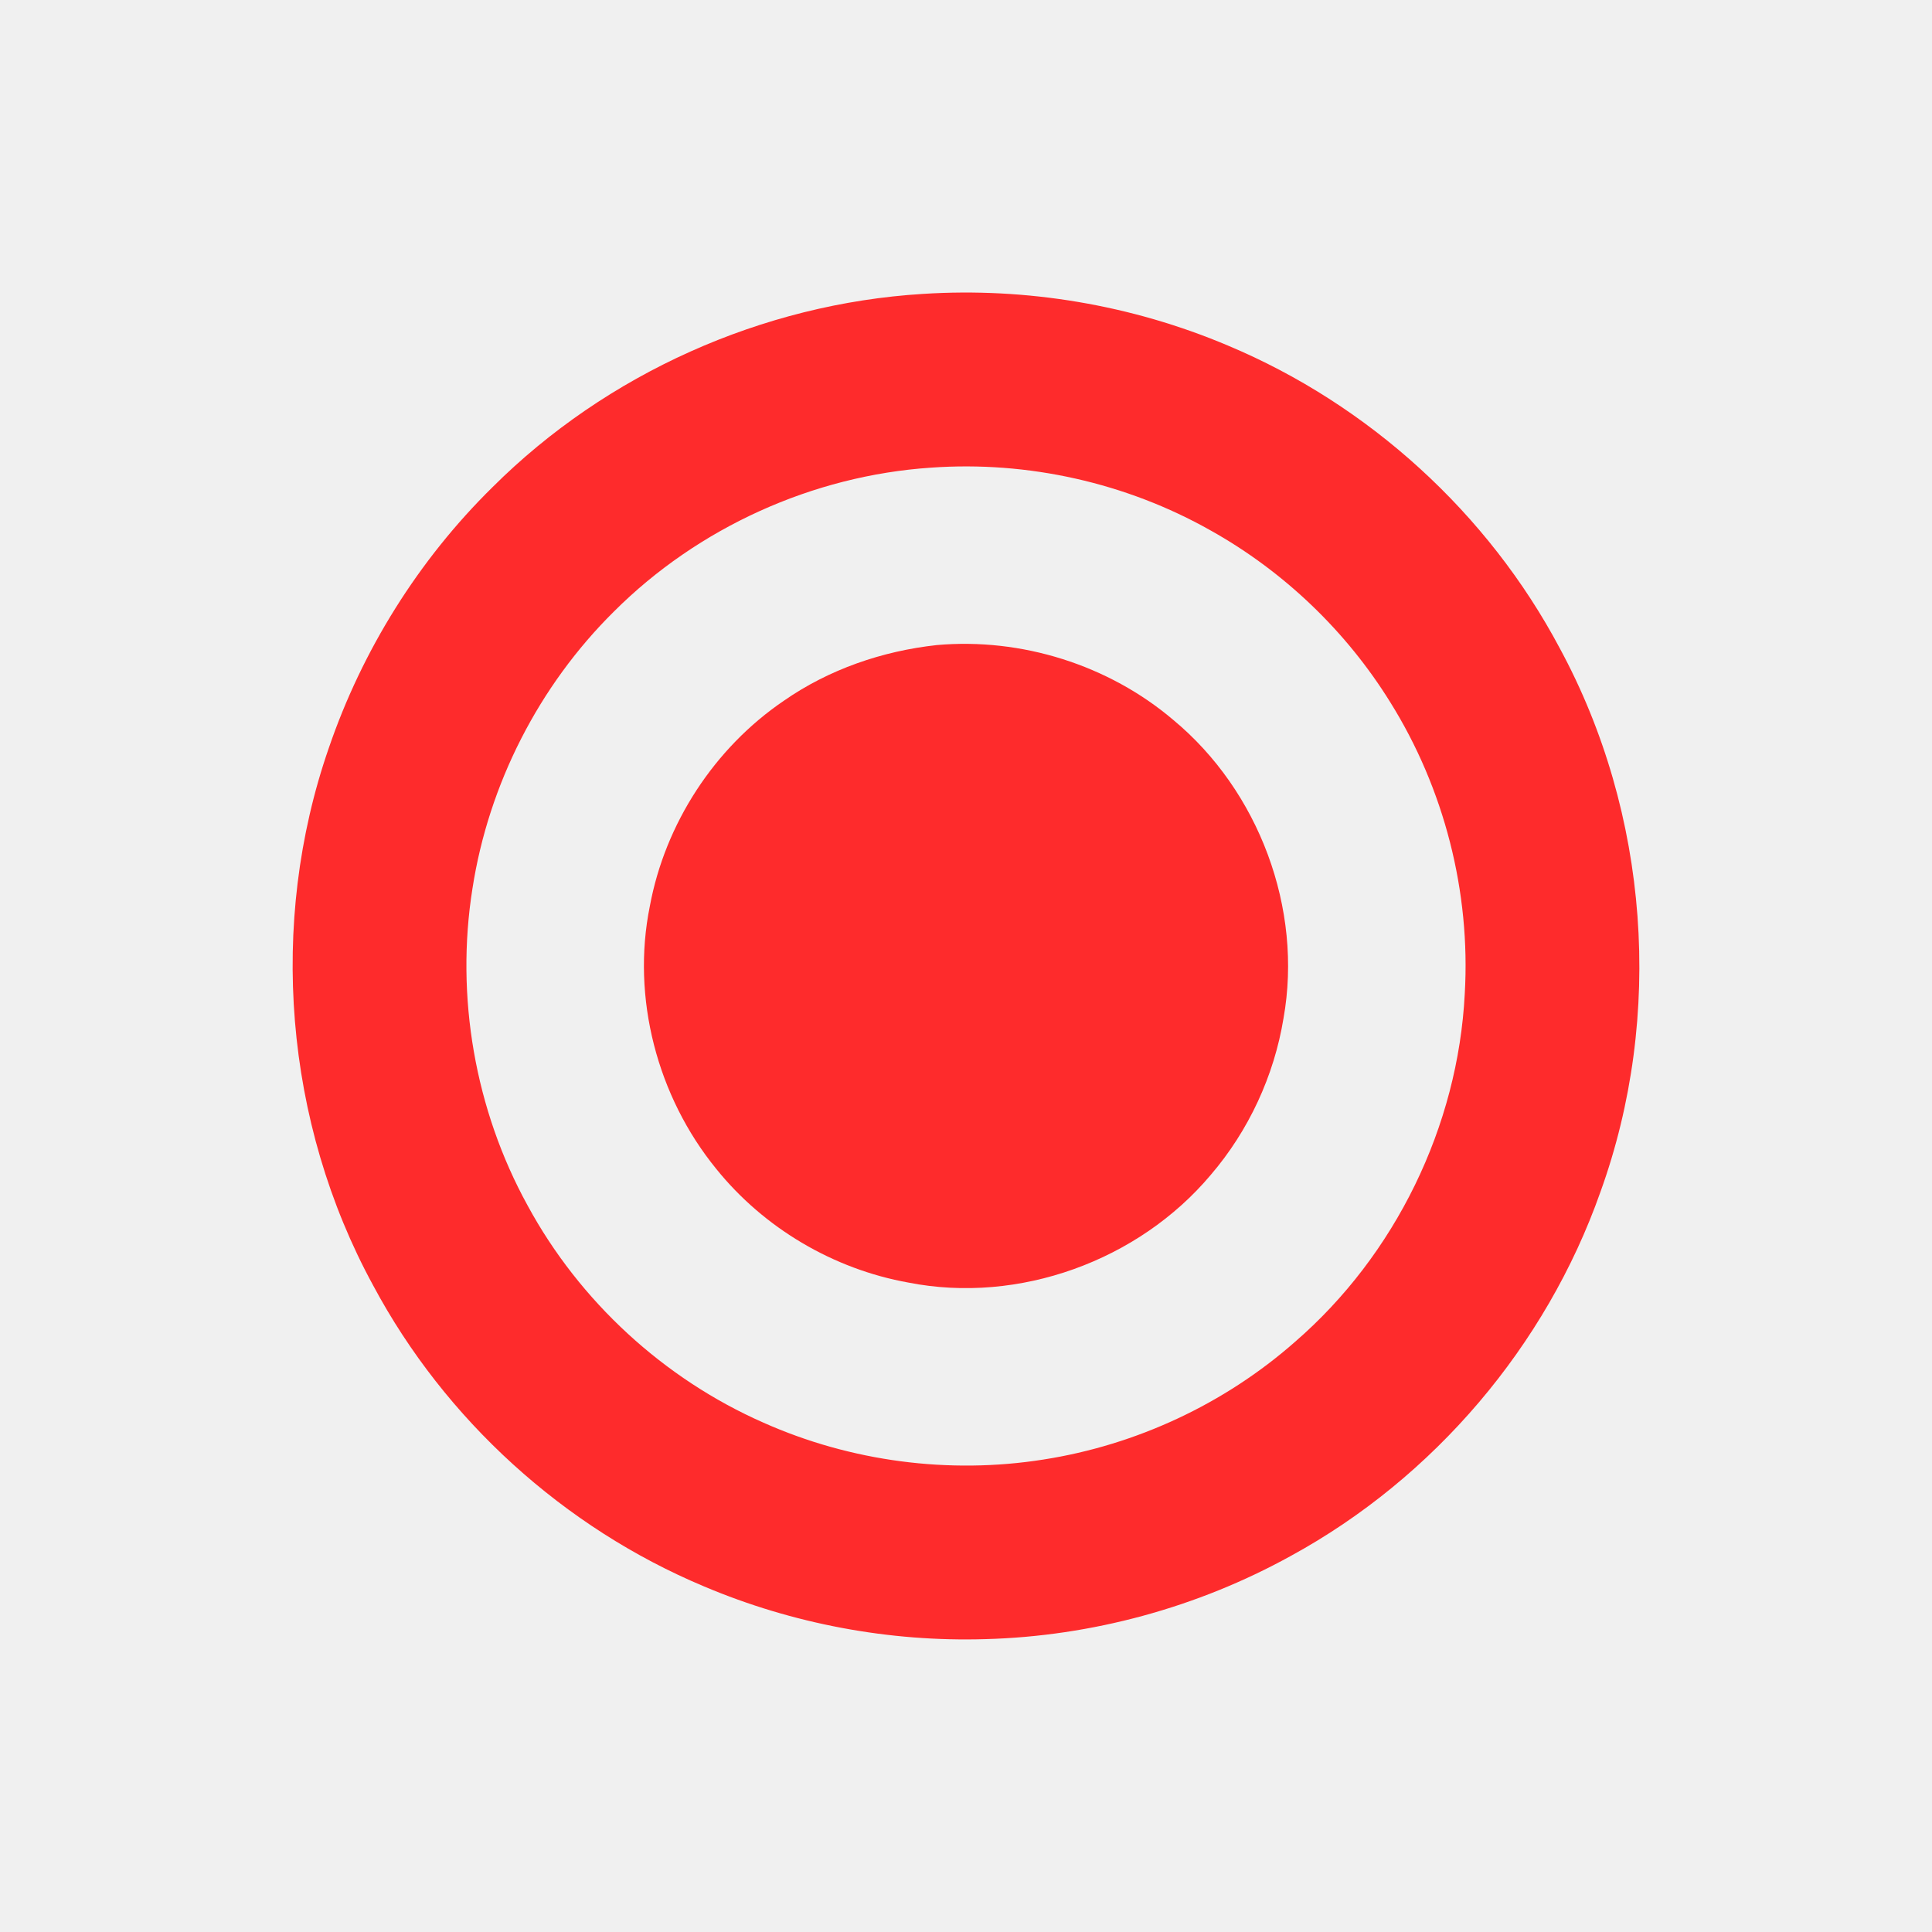
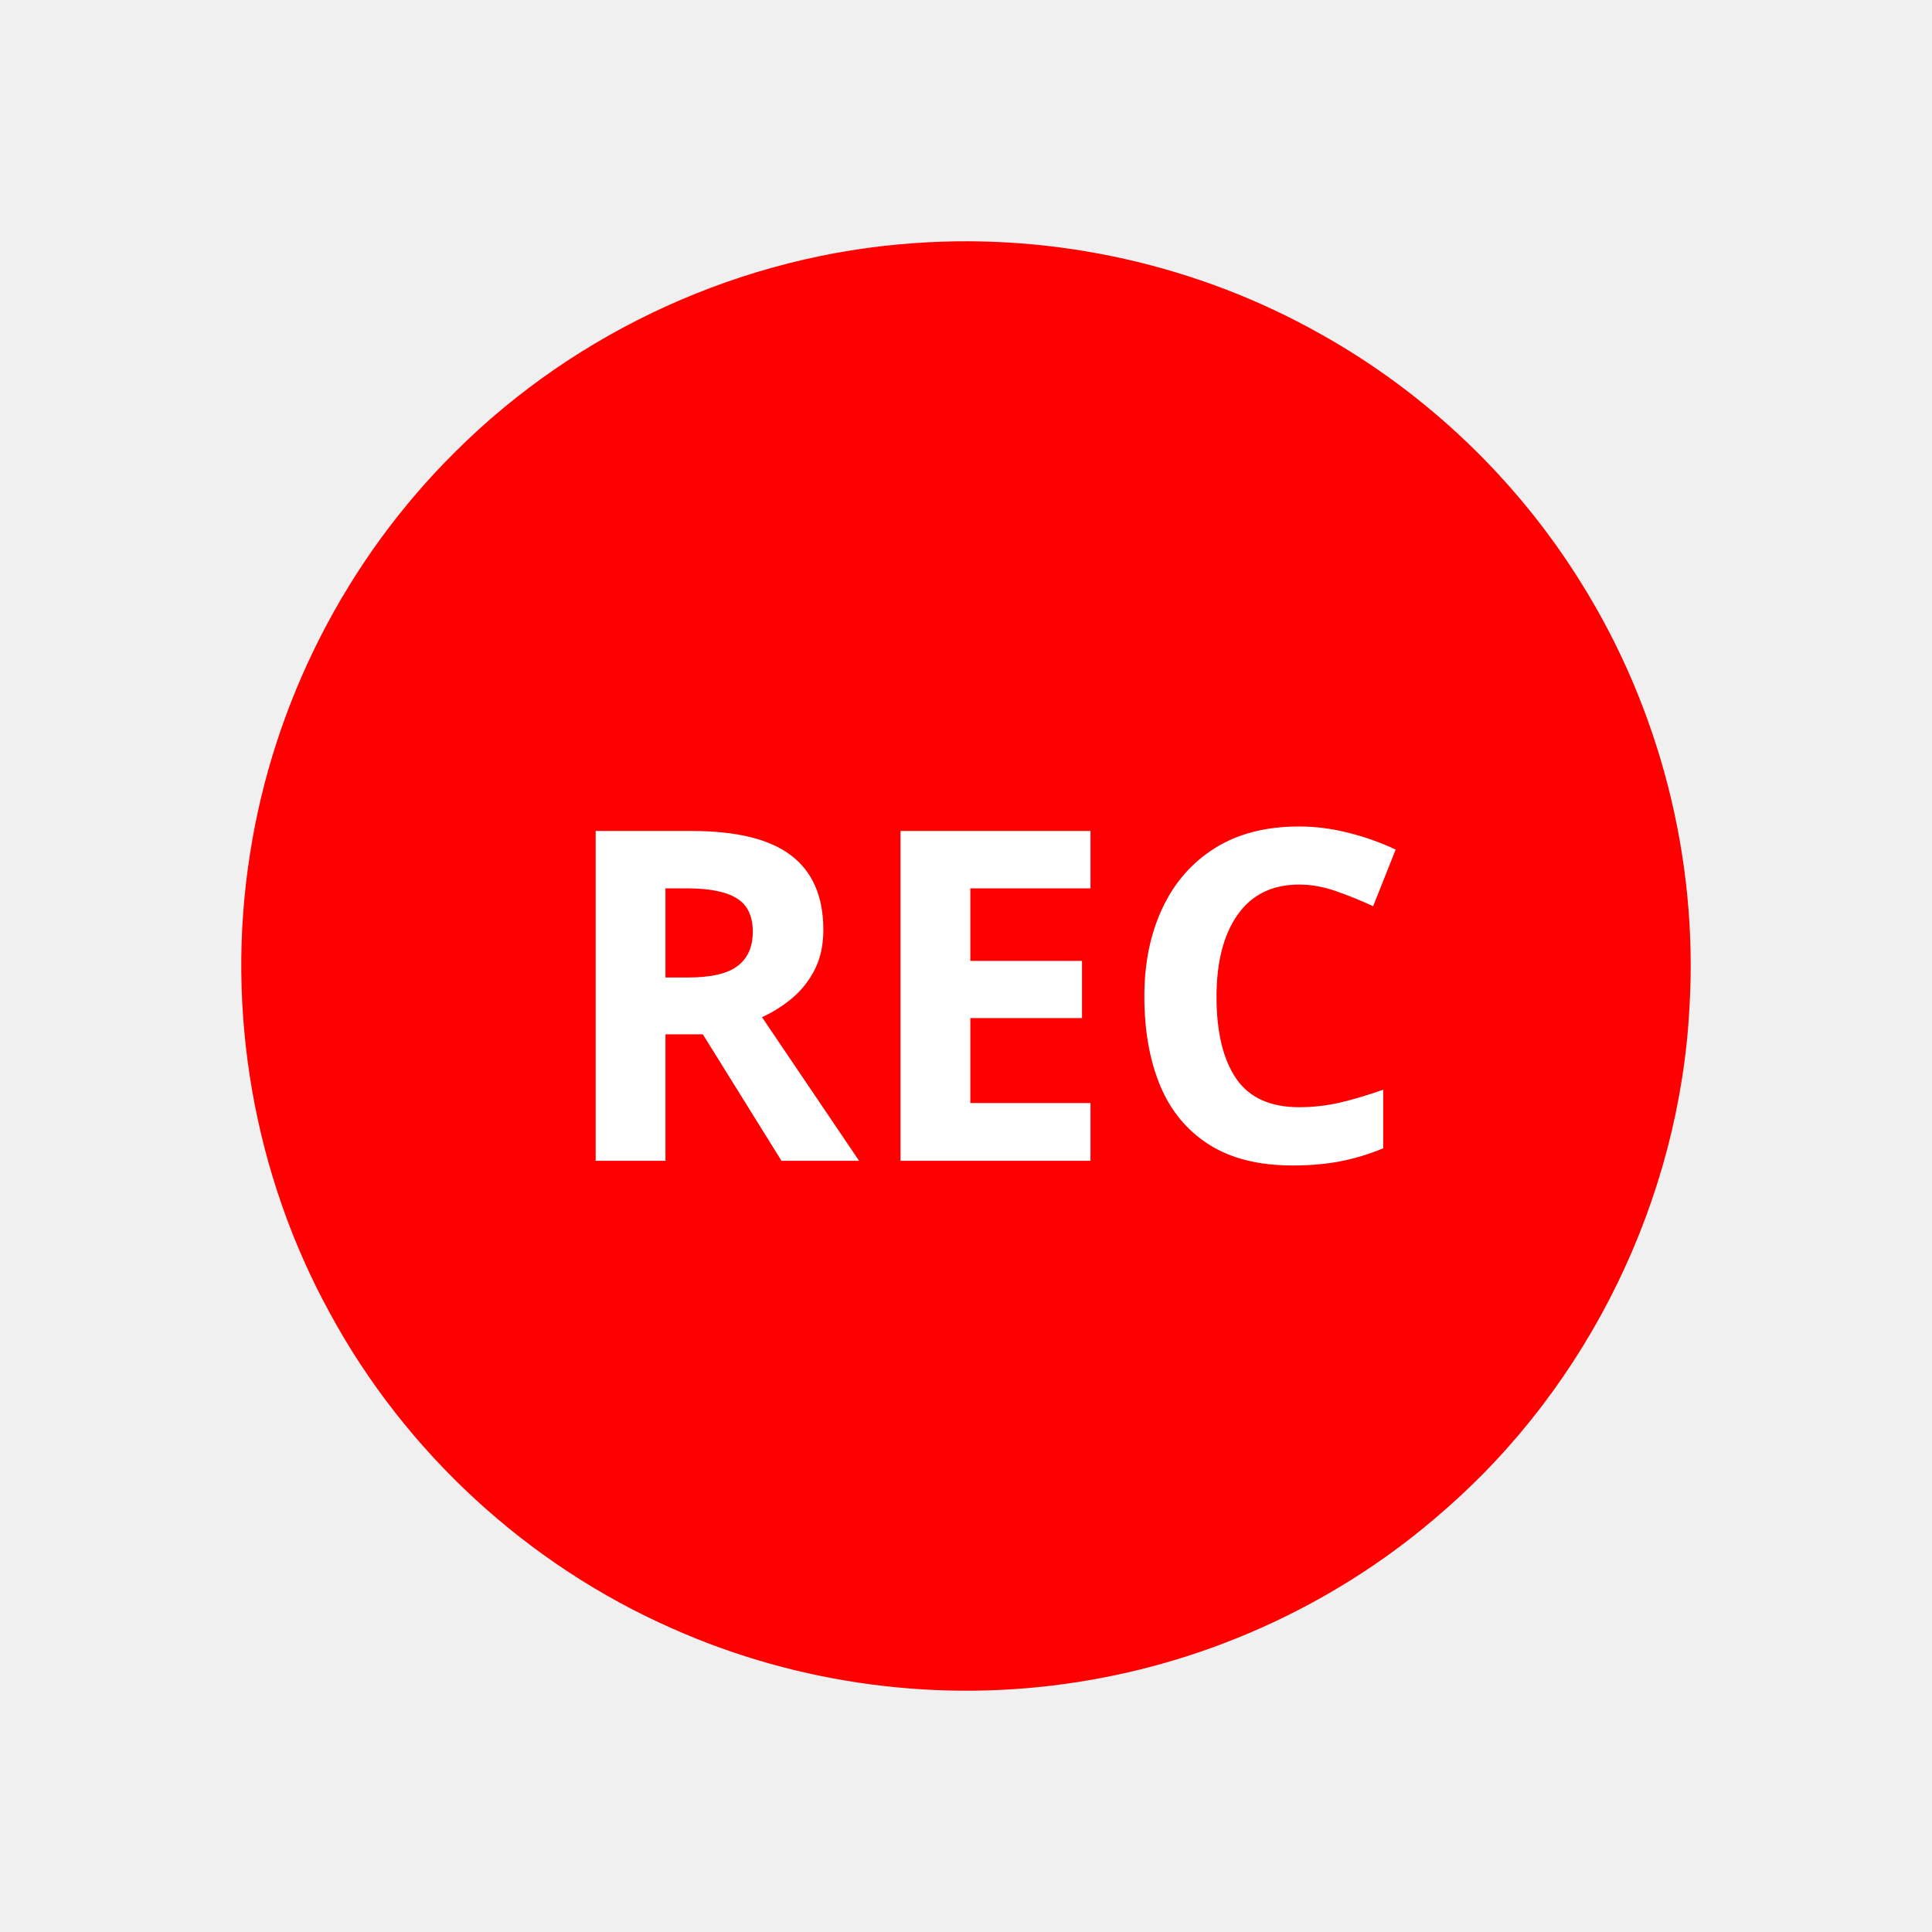
- <svg xmlns="http://www.w3.org/2000/svg" width="100%" height="100%" viewBox="0 0 700 700" version="1.1">
-   <g id="rec">
- </g>
-   <g id="#000000ff">
-     <path fill="#fe2b2c" opacity="1.00" d=" M 334.34 106.49 C 371.96 104.06 410.12 110.49 444.84 125.18 C 495.94 146.58 539.20 186.00 565.17 234.94 C 597.49 294.66 602.94 368.06 579.85 431.91 C 560.21 487.59 519.51 535.46 467.67 563.75 C 433.89 582.41 395.60 592.84 357.02 593.89 C 322.22 594.94 287.22 588.37 255.16 574.82 C 204.30 553.52 161.19 514.36 135.20 465.73 C 103.07 406.81 97.13 334.44 119.12 271.05 C 131.26 235.52 151.70 202.81 178.48 176.48 C 219.73 135.36 276.22 110.07 334.34 106.49 M 337.31 169.44 C 294.45 172.32 252.90 191.16 222.50 221.51 C 195.29 248.39 177.03 284.14 171.18 321.94 C 164.96 361.04 172.09 402.12 191.18 436.81 C 209.98 471.48 240.52 499.57 276.62 515.46 C 308.21 529.54 343.89 534.23 378.05 528.82 C 411.63 523.59 443.67 508.67 469.18 486.20 C 505.55 454.73 528.26 408.10 530.71 360.07 C 532.87 323.18 523.27 285.73 503.70 254.40 C 487.73 228.63 465.15 207.03 438.70 192.23 C 408.10 174.92 372.37 166.93 337.31 169.44 Z" />
-     <path fill="#fe2b2c" opacity="1.00" d=" M 339.43 233.72 C 370.06 231.00 401.66 240.91 425.11 260.85 C 456.11 286.54 472.13 329.25 465.04 368.95 C 461.63 389.78 452.43 409.64 438.69 425.67 C 412.53 456.80 369.12 472.59 329.13 464.70 C 302.00 459.85 276.77 444.96 259.49 423.48 C 238.15 397.31 228.71 361.50 235.45 328.32 C 240.99 298.41 258.82 271.01 283.98 253.91 C 300.34 242.52 319.68 235.88 339.43 233.72 Z" />
+ <svg xmlns="http://www.w3.org/2000/svg" width="100%" height="100%" viewBox="0 0 700 700" version="1.1" id="svg1002">
+   <defs id="defs1006">
+     <rect x="263.046" y="304.12" width="156.429" height="103.121" id="rect29251" />
+     <rect x="241.198" y="263.92" width="224.594" height="174.782" id="rect19259" />
+     <rect x="253.433" y="292.759" width="194.881" height="138.951" id="rect3459" />
+   </defs>
+   <g id="rec_off" />
+   <g id="#000000ff" style="fill:#ff0000" transform="matrix(1.450631,0,0,1.450631,-157.7204,-157.7199)">
+     <path fill="#969696" opacity="1" d="m 337.31,169.44 c -42.86,2.88 -84.41,21.72 -114.81,52.07 -27.21,26.88 -45.47,62.63 -51.32,100.43 -6.22,39.1 0.91,80.18 20,114.87 18.8,34.67 49.34,62.76 85.44,78.65 31.59,14.08 67.27,18.77 101.43,13.36 33.58,-5.23 65.62,-20.15 91.13,-42.62 36.37,-31.47 59.08,-78.1 61.53,-126.13 2.16,-36.89 -7.44,-74.34 -27.01,-105.67 -15.97,-25.77 -38.55,-47.37 -65,-62.17 -30.6,-17.31 -66.33,-25.3 -101.39,-22.79 z" id="path997" style="fill:#ff0000" />
  </g>
+   <text xml:space="preserve" id="text29249" style="font-style:normal;font-variant:normal;font-weight:600;font-stretch:normal;font-size:40px;line-height:1.25;font-family:a_FuturicaLt;-inkscape-font-specification:'a_FuturicaLt Semi-Bold';text-align:center;white-space:pre;shape-inside:url(#rect29251);fill:#ffffff" transform="matrix(4.1836,0,0,4.1836,-1078.042,-1000.541)" x="32.988" y="0">
+     <tspan x="305.676" y="339.689" id="tspan40149">REC</tspan>
+   </text>
</svg>
